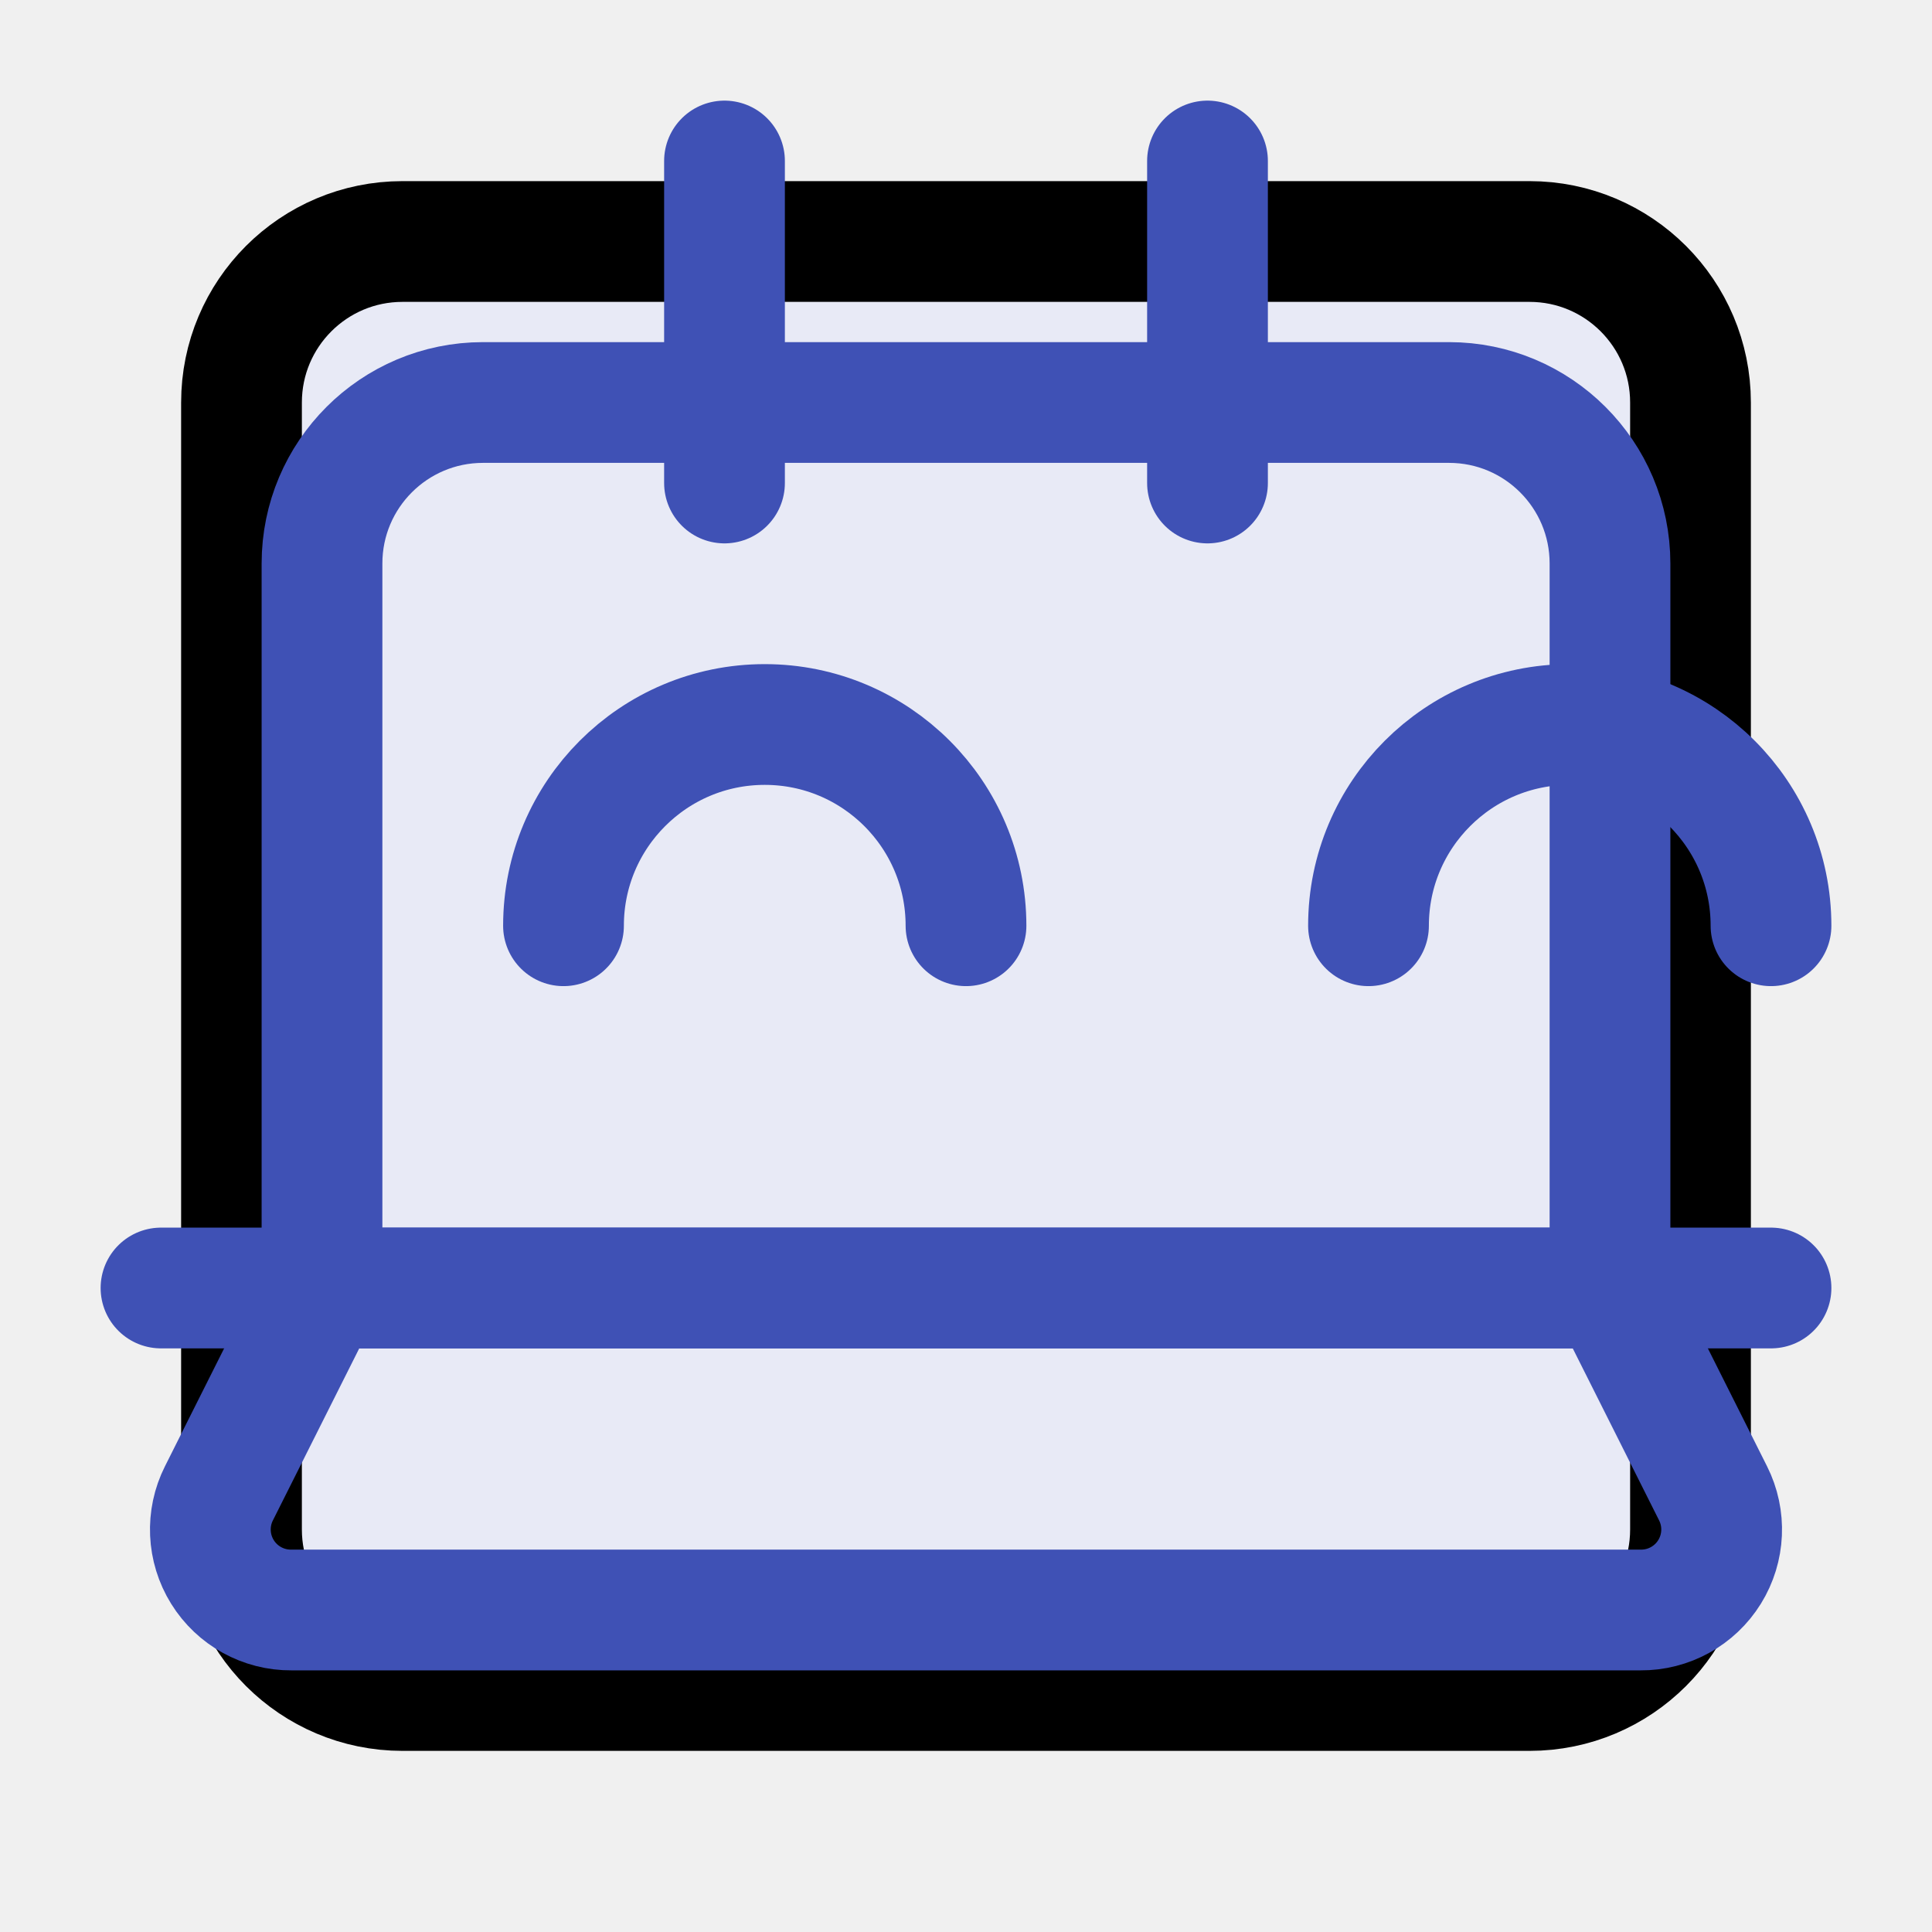
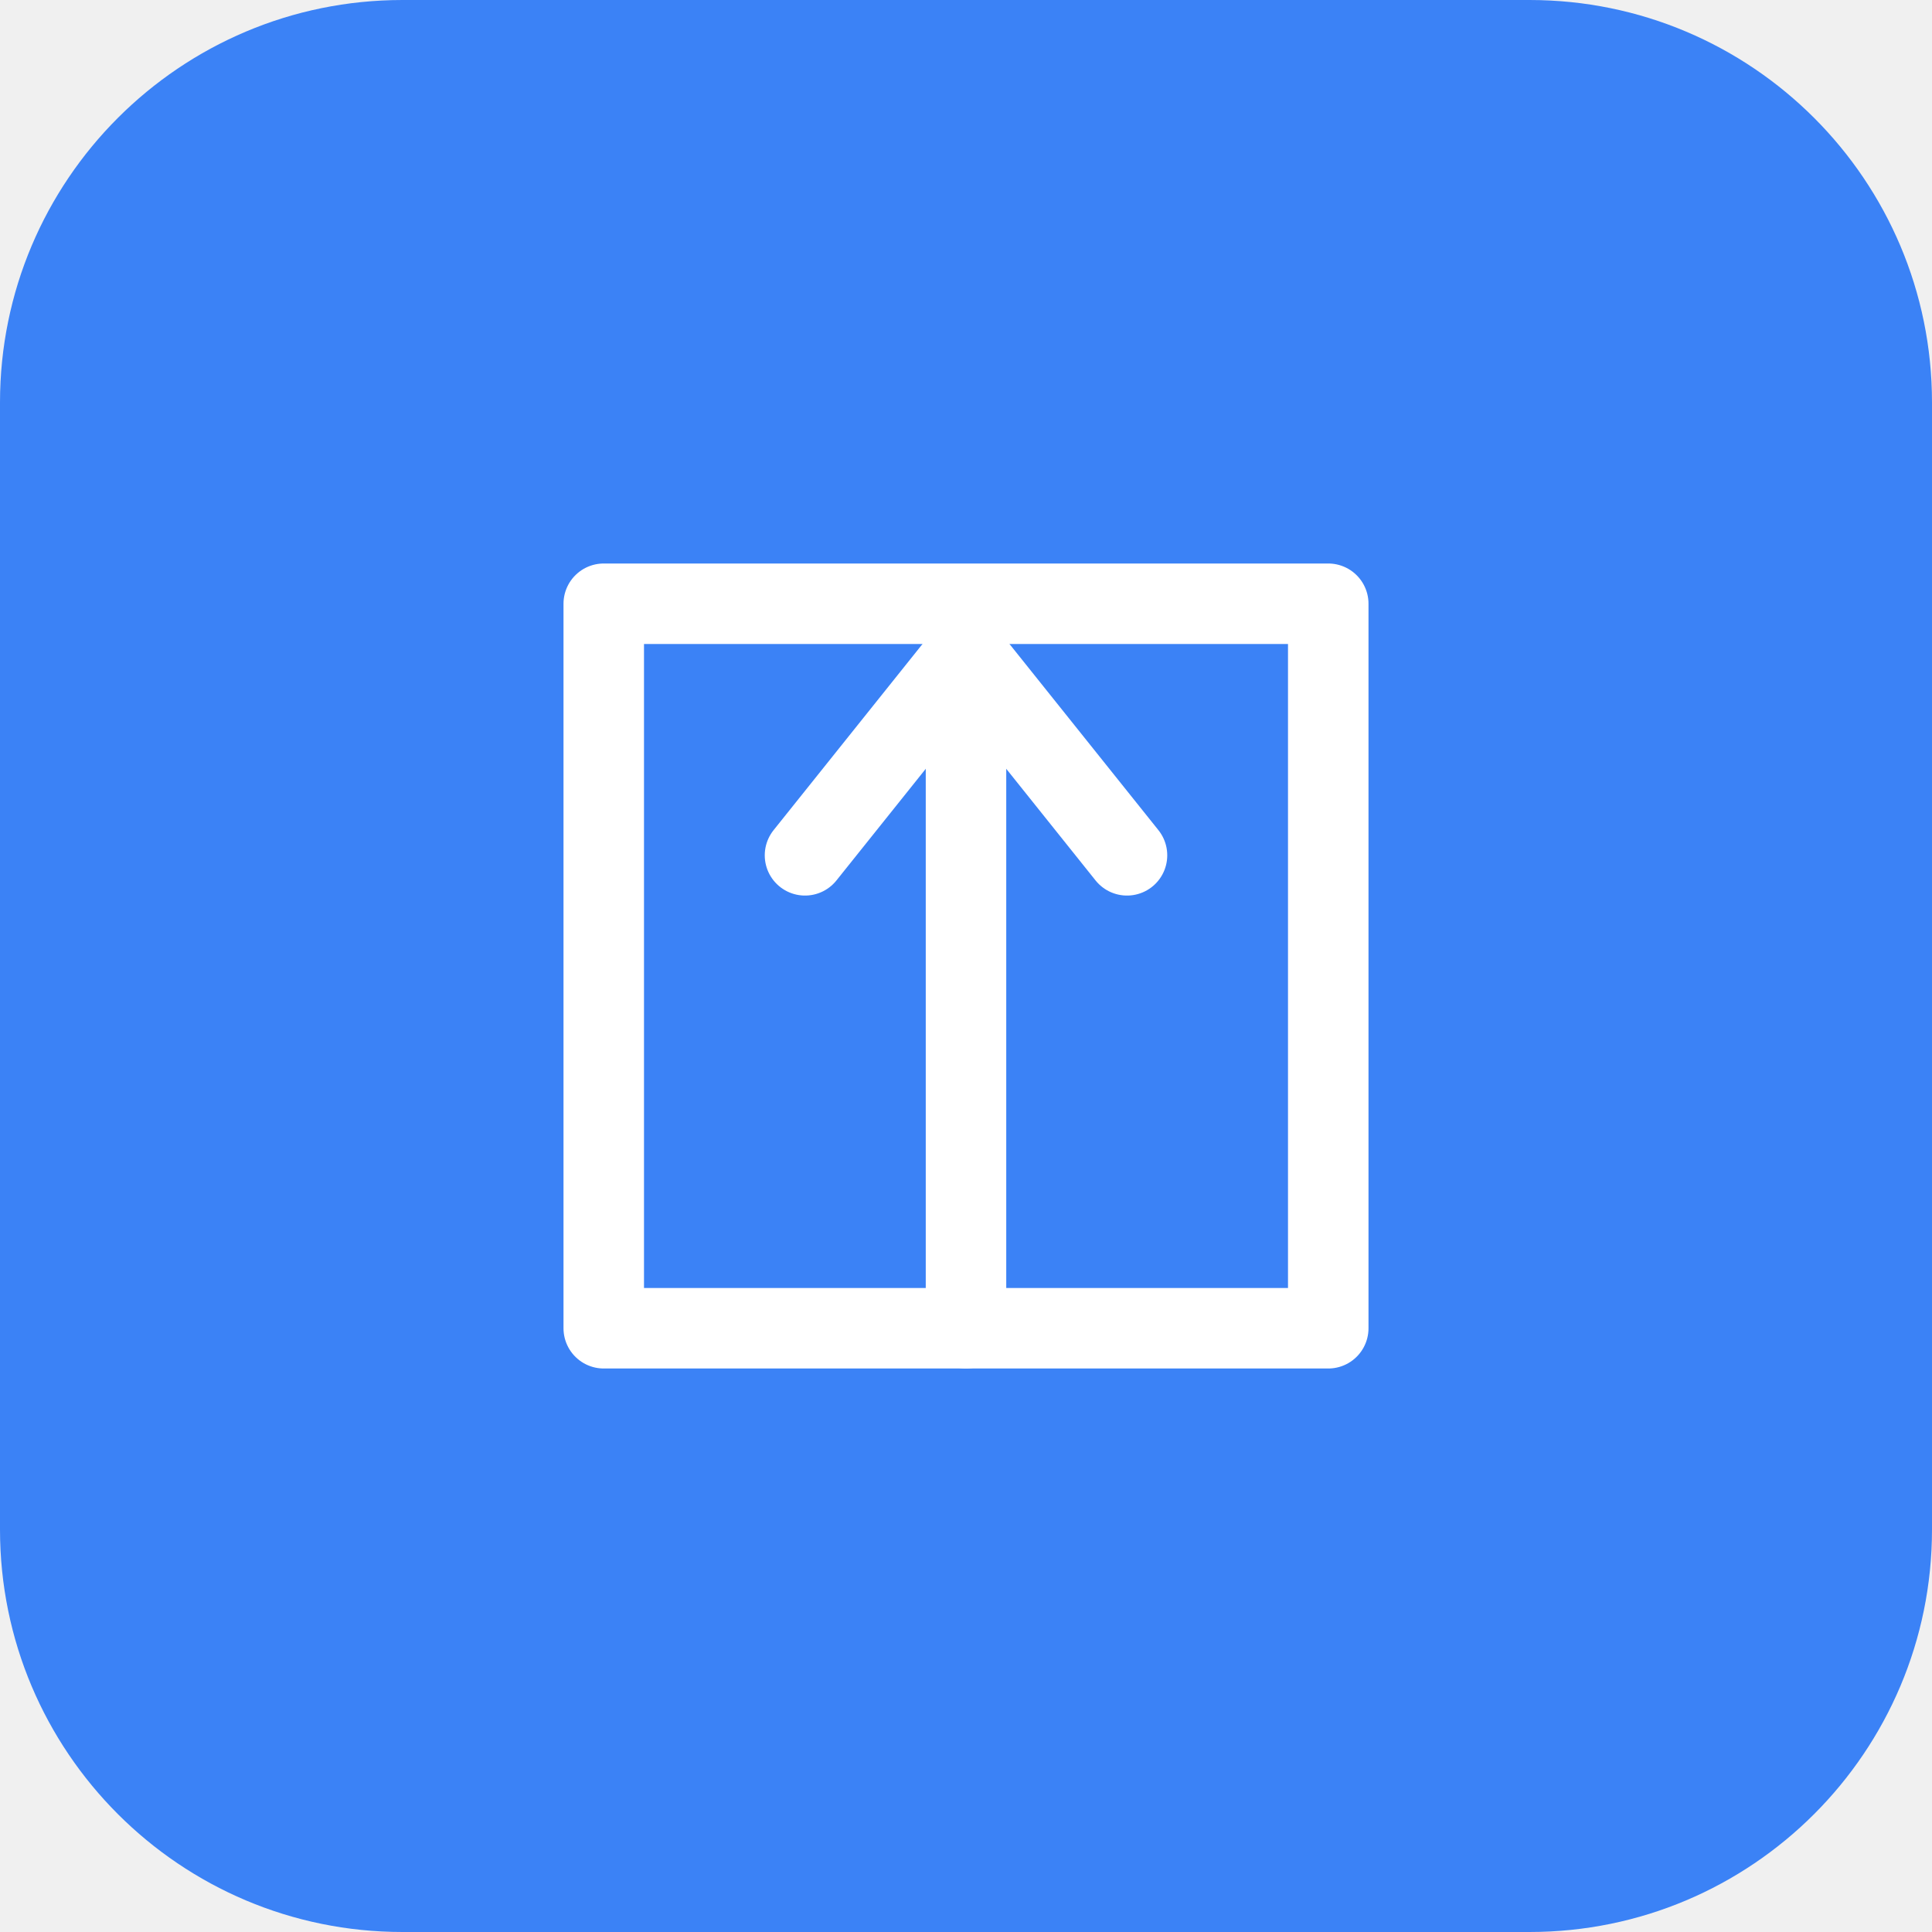
- <svg xmlns="http://www.w3.org/2000/svg" width="192" height="192" viewBox="0 0 24 24" fill="none" stroke="currentColor" stroke-width="1.5" stroke-linecap="round" stroke-linejoin="round">
-   <rect width="18" height="18" x="3" y="3" rx="2" fill="#E8EAF6" />
-   <path d="M20 16V7a2 2 0 0 0-2-2H6a2 2 0 0 0-2 2v9m16 0H4m16 0 1.28 2.55a1 1 0 0 1-.9 1.45H3.62a1 1 0 0 1-.9-1.45L4 16" stroke="#3F51B5" />
-   <path d="M2 16h20" stroke="#3F51B5" />
-   <path d="M15 2v4" stroke="#3F51B5" />
-   <path d="M9 2v4" stroke="#3F51B5" />
-   <path d="M12 11.5a2.5 2.5 0 0 0-5 0" stroke="#3F51B5" />
-   <path d="M17 11.5a2.5 2.5 0 0 1 5 0" stroke="#3F51B5" />
+ <svg xmlns="http://www.w3.org/2000/svg" width="192" height="192" viewBox="0 0 192 192" fill="none">
+   <rect width="192" height="192" rx="40" fill="#3b82f6" />
+   <path d="M60 60H132V132H60V60Z" stroke="white" stroke-width="8" stroke-linecap="round" stroke-linejoin="round" />
+   <path d="M80 85L96 65L112 85" stroke="white" stroke-width="8" stroke-linecap="round" stroke-linejoin="round" />
+   <path d="M96 132V65" stroke="white" stroke-width="8" stroke-linecap="round" stroke-linejoin="round" />
</svg>
